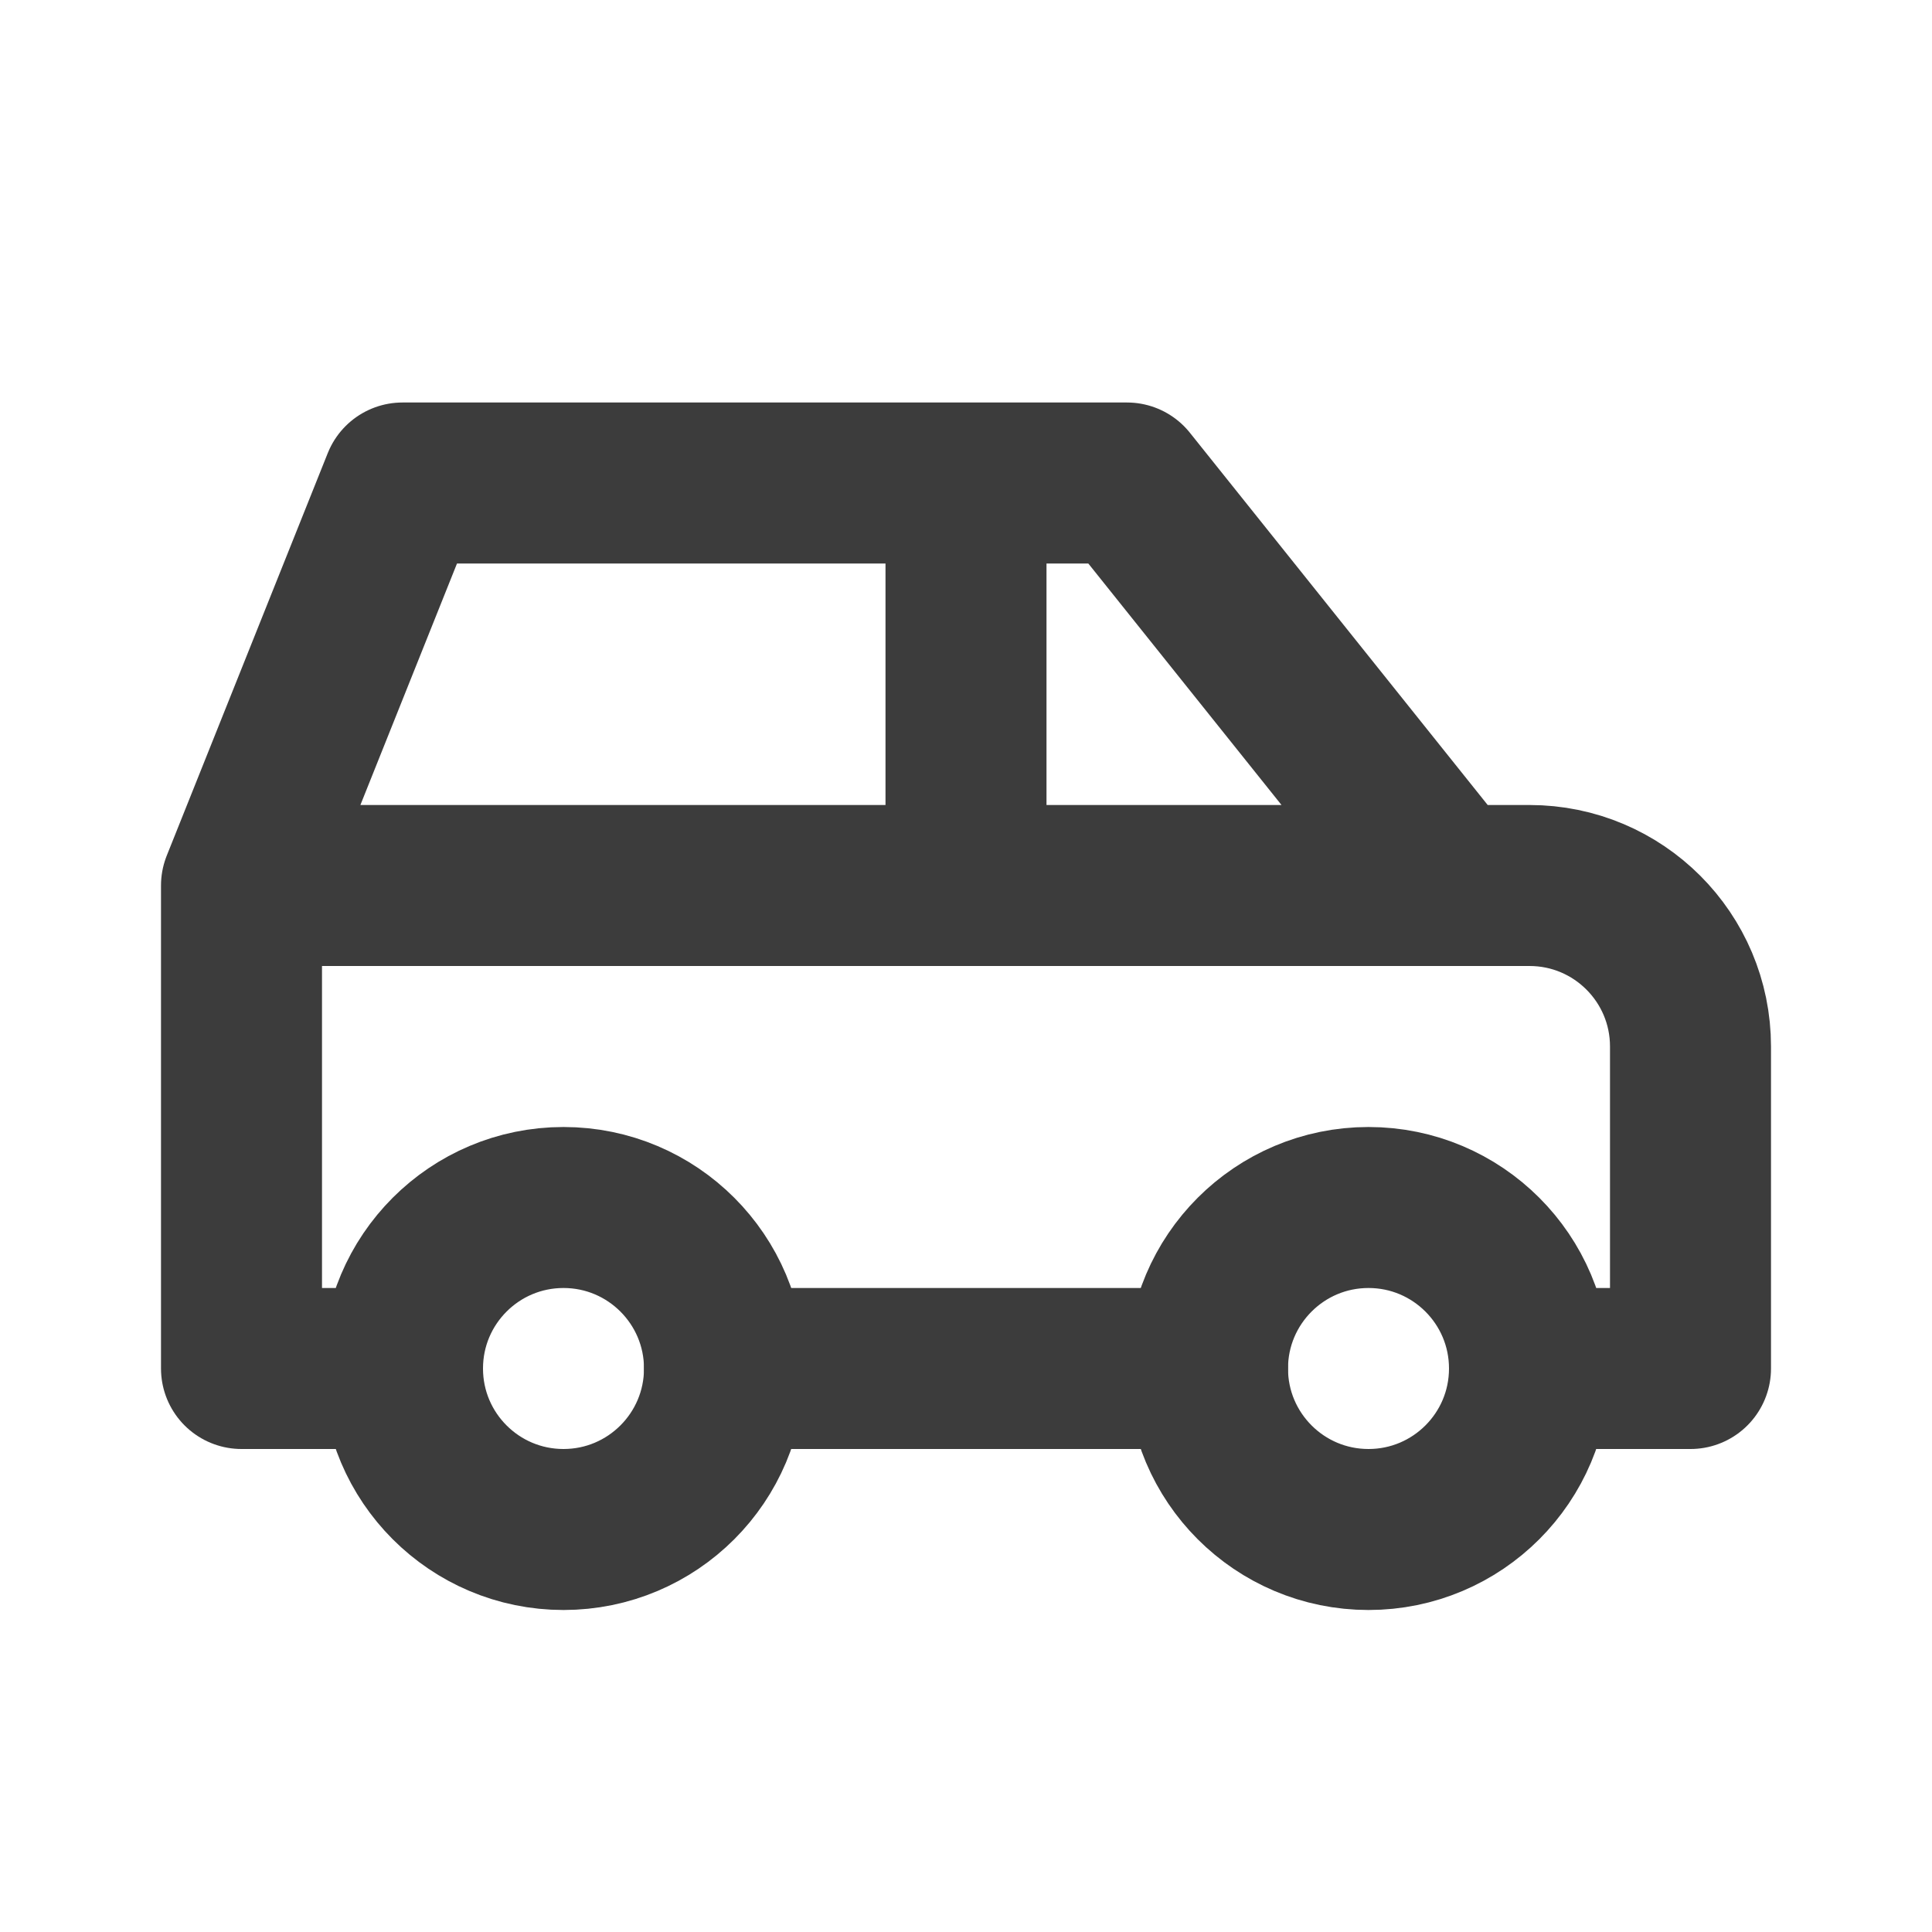
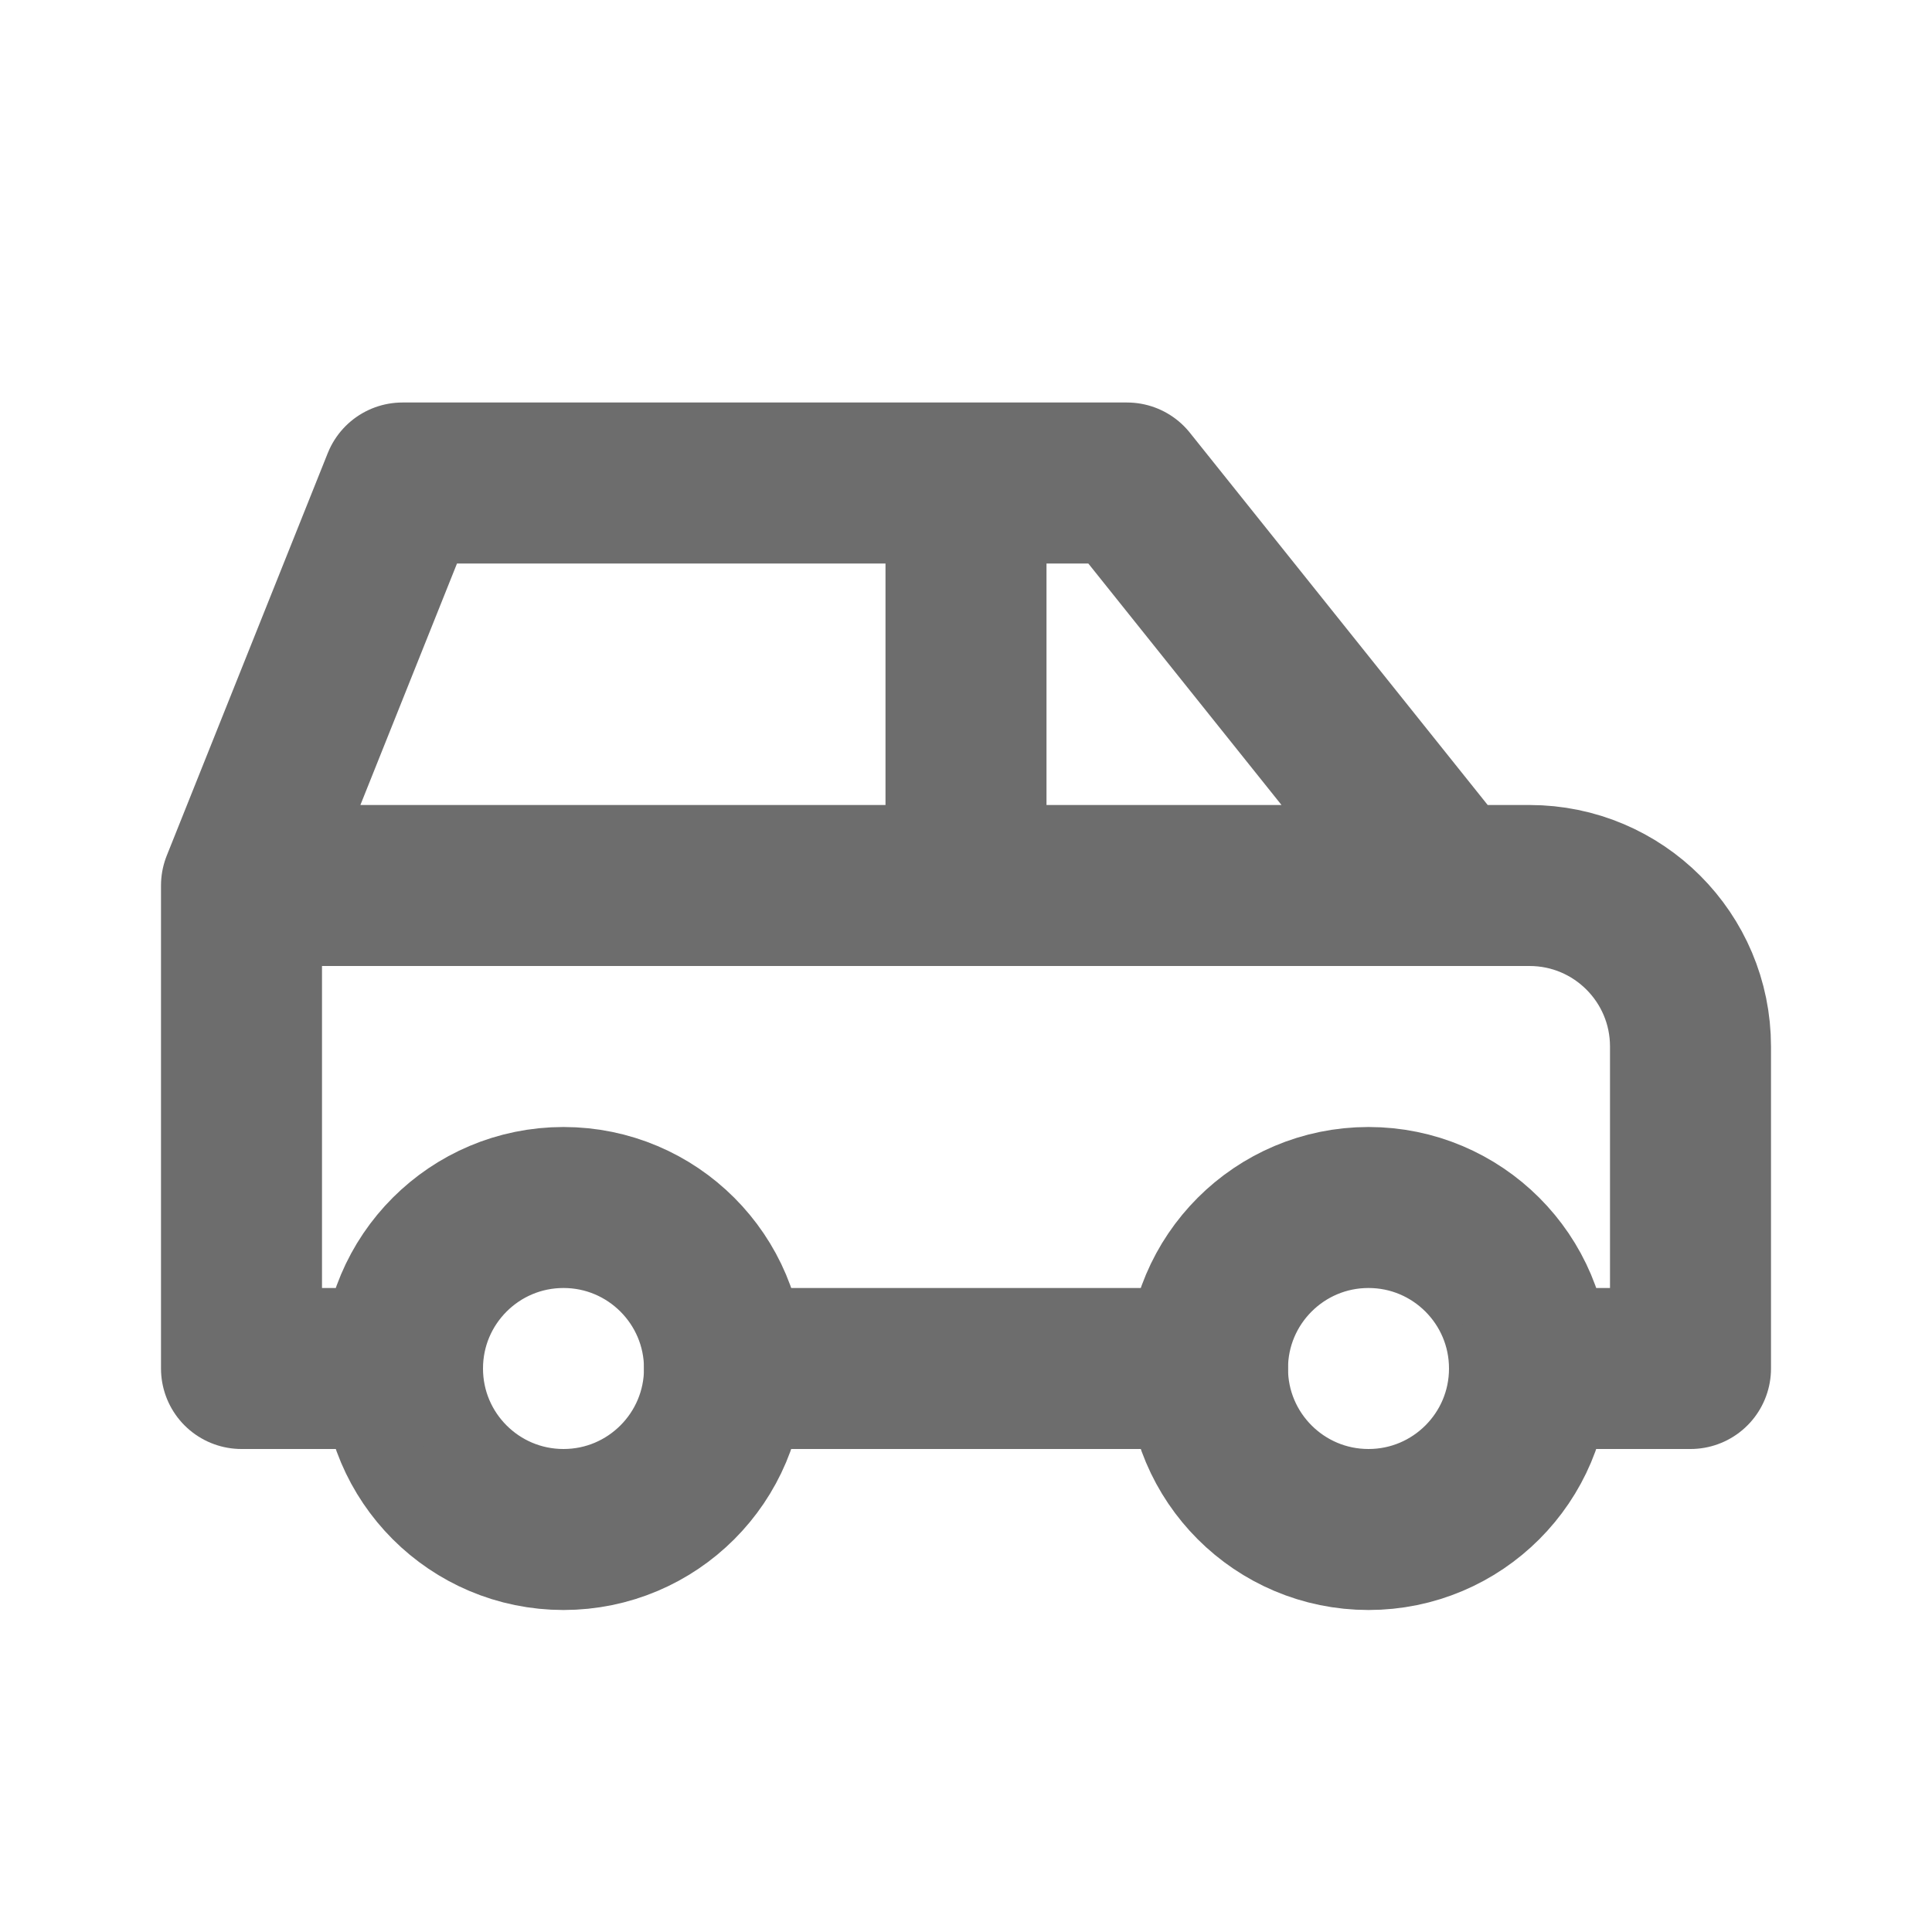
<svg xmlns="http://www.w3.org/2000/svg" width="24" height="24" viewBox="0 0 24 24">
-   <g fill="none" stroke="#3c3c3c" stroke-linecap="round" stroke-linejoin="round" stroke-width="2">
+   <g fill="none" stroke="#6d6d6d" stroke-linecap="round" stroke-linejoin="round" stroke-width="2">
    <path d="M5 17a2 2 0 1 0 4 0a2 2 0 1 0-4 0m10 0a2 2 0 1 0 4 0a2 2 0 1 0-4 0" />
    <path d="M5 17H3v-6l2-5h9l4 5h1a2 2 0 0 1 2 2v4h-2m-4 0H9m-6-6h15m-6 0V6" />
  </g>
</svg>
